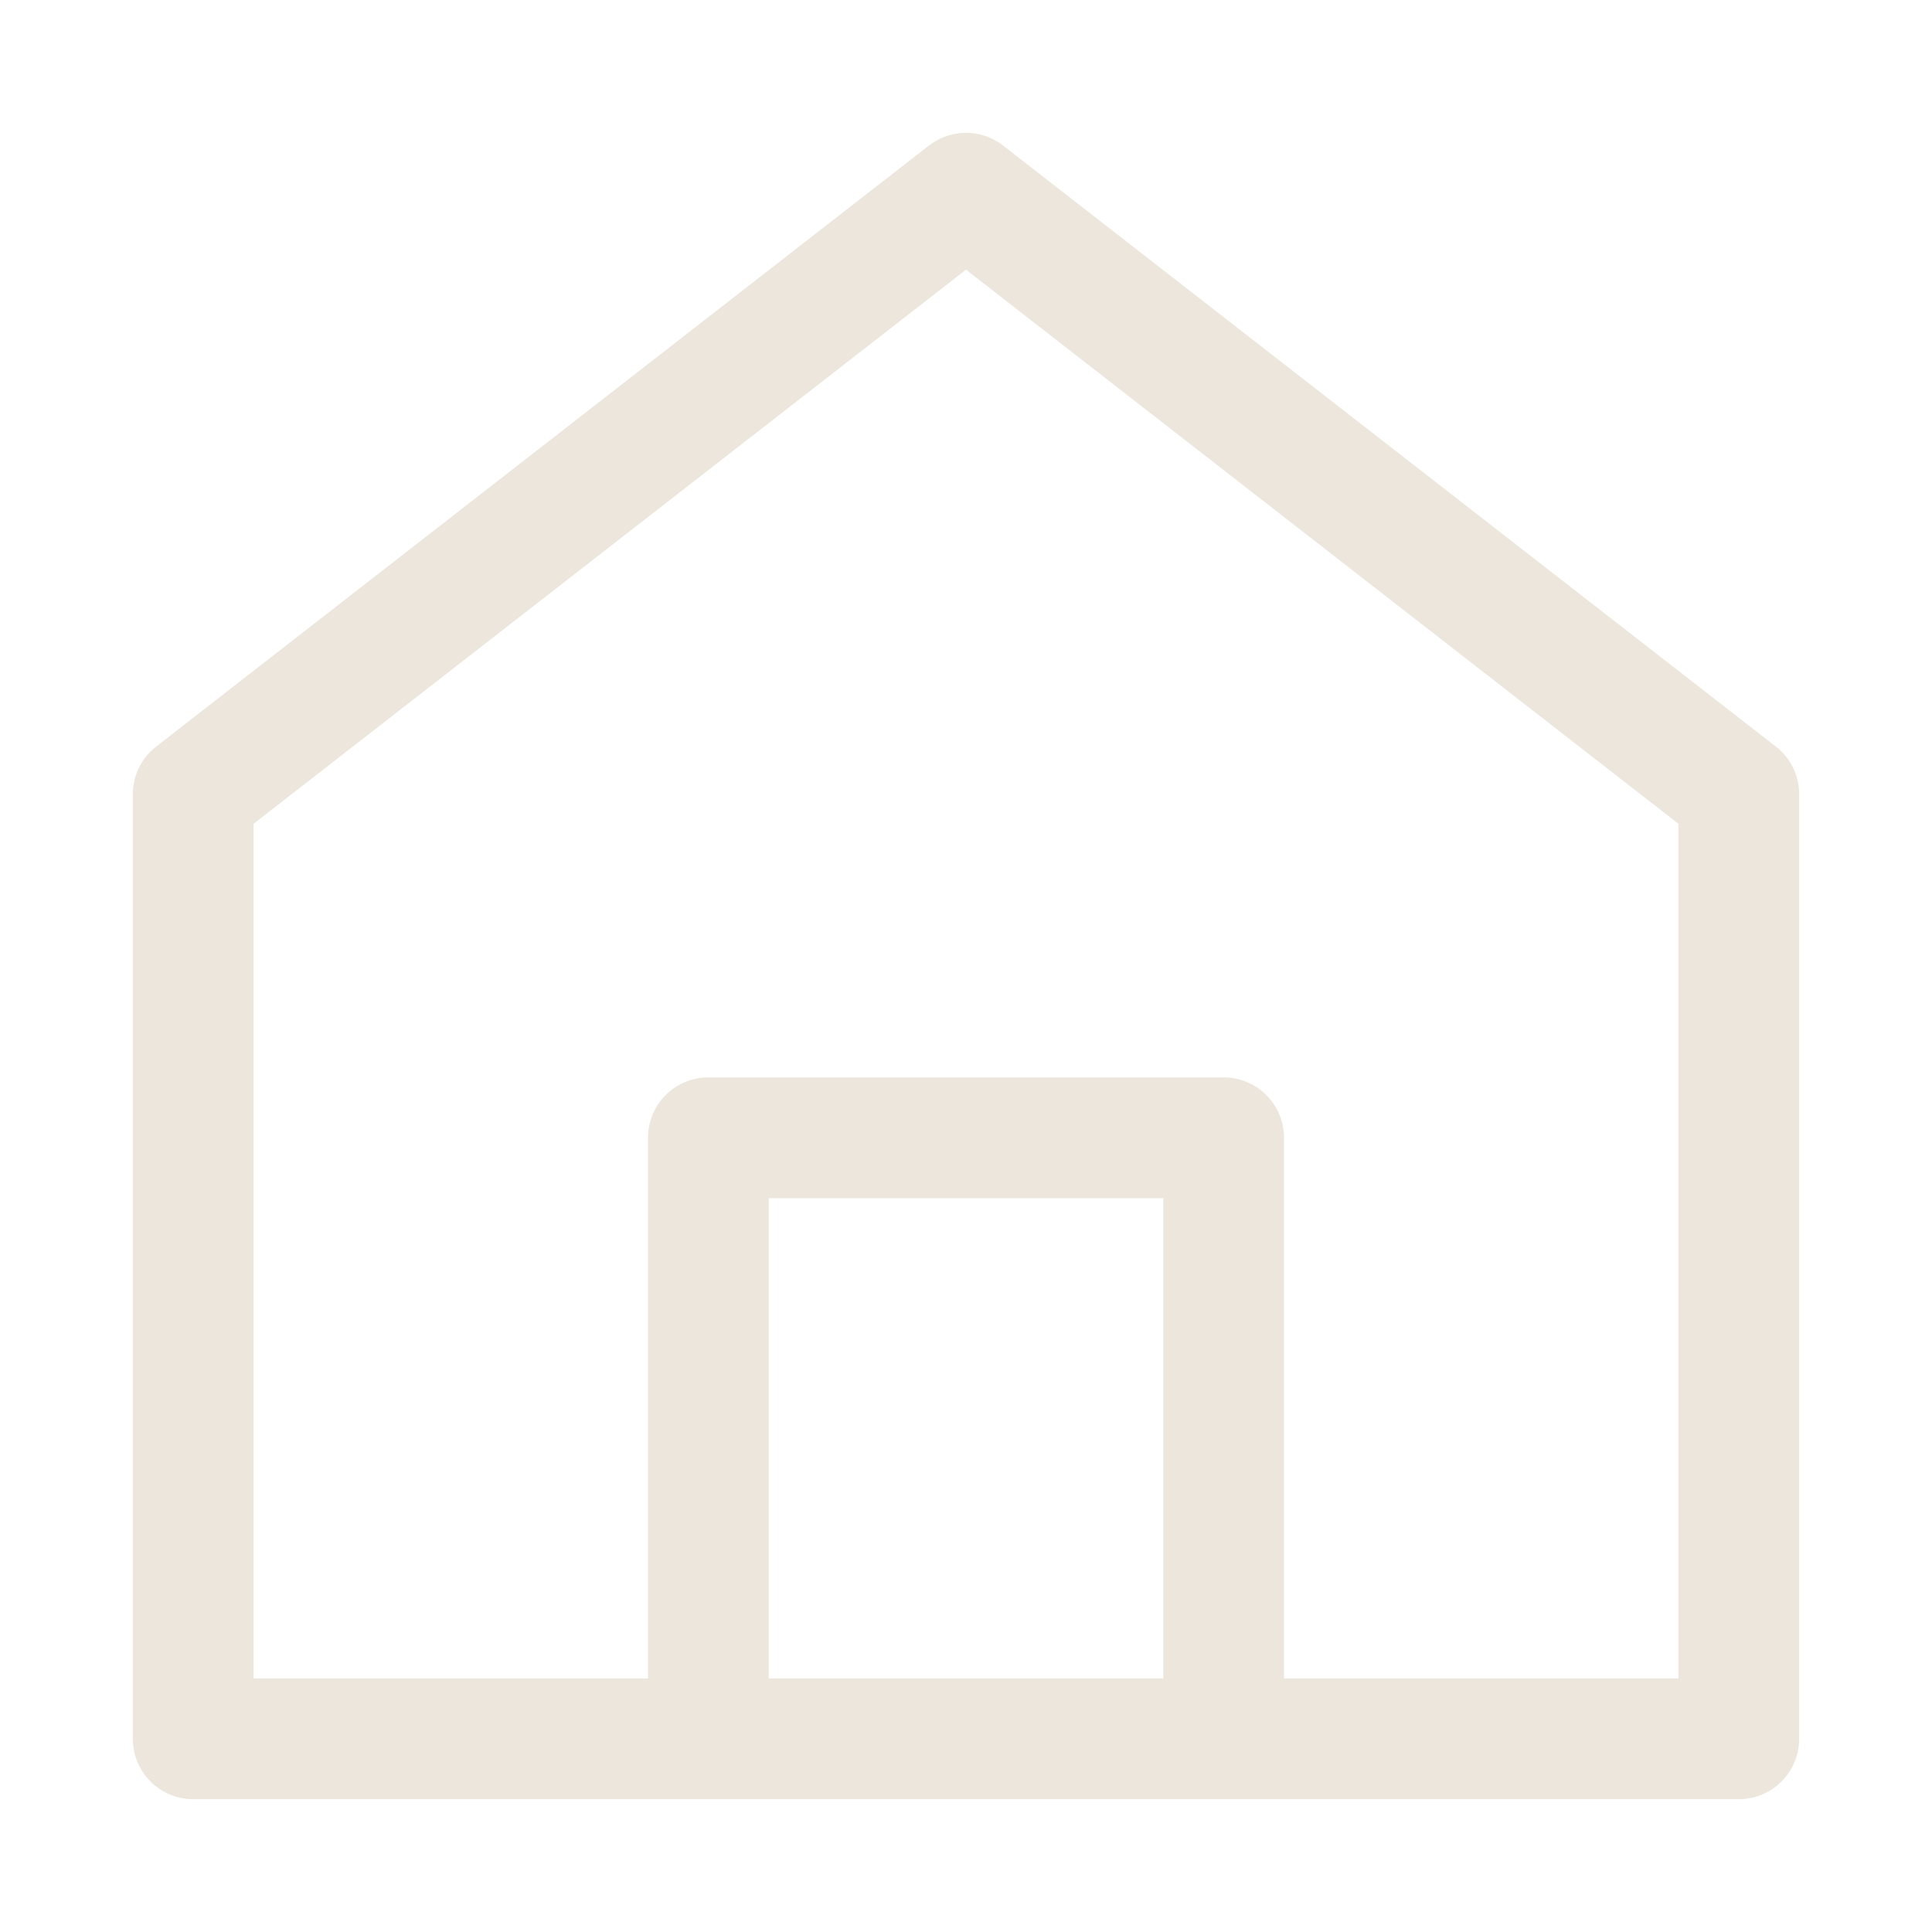
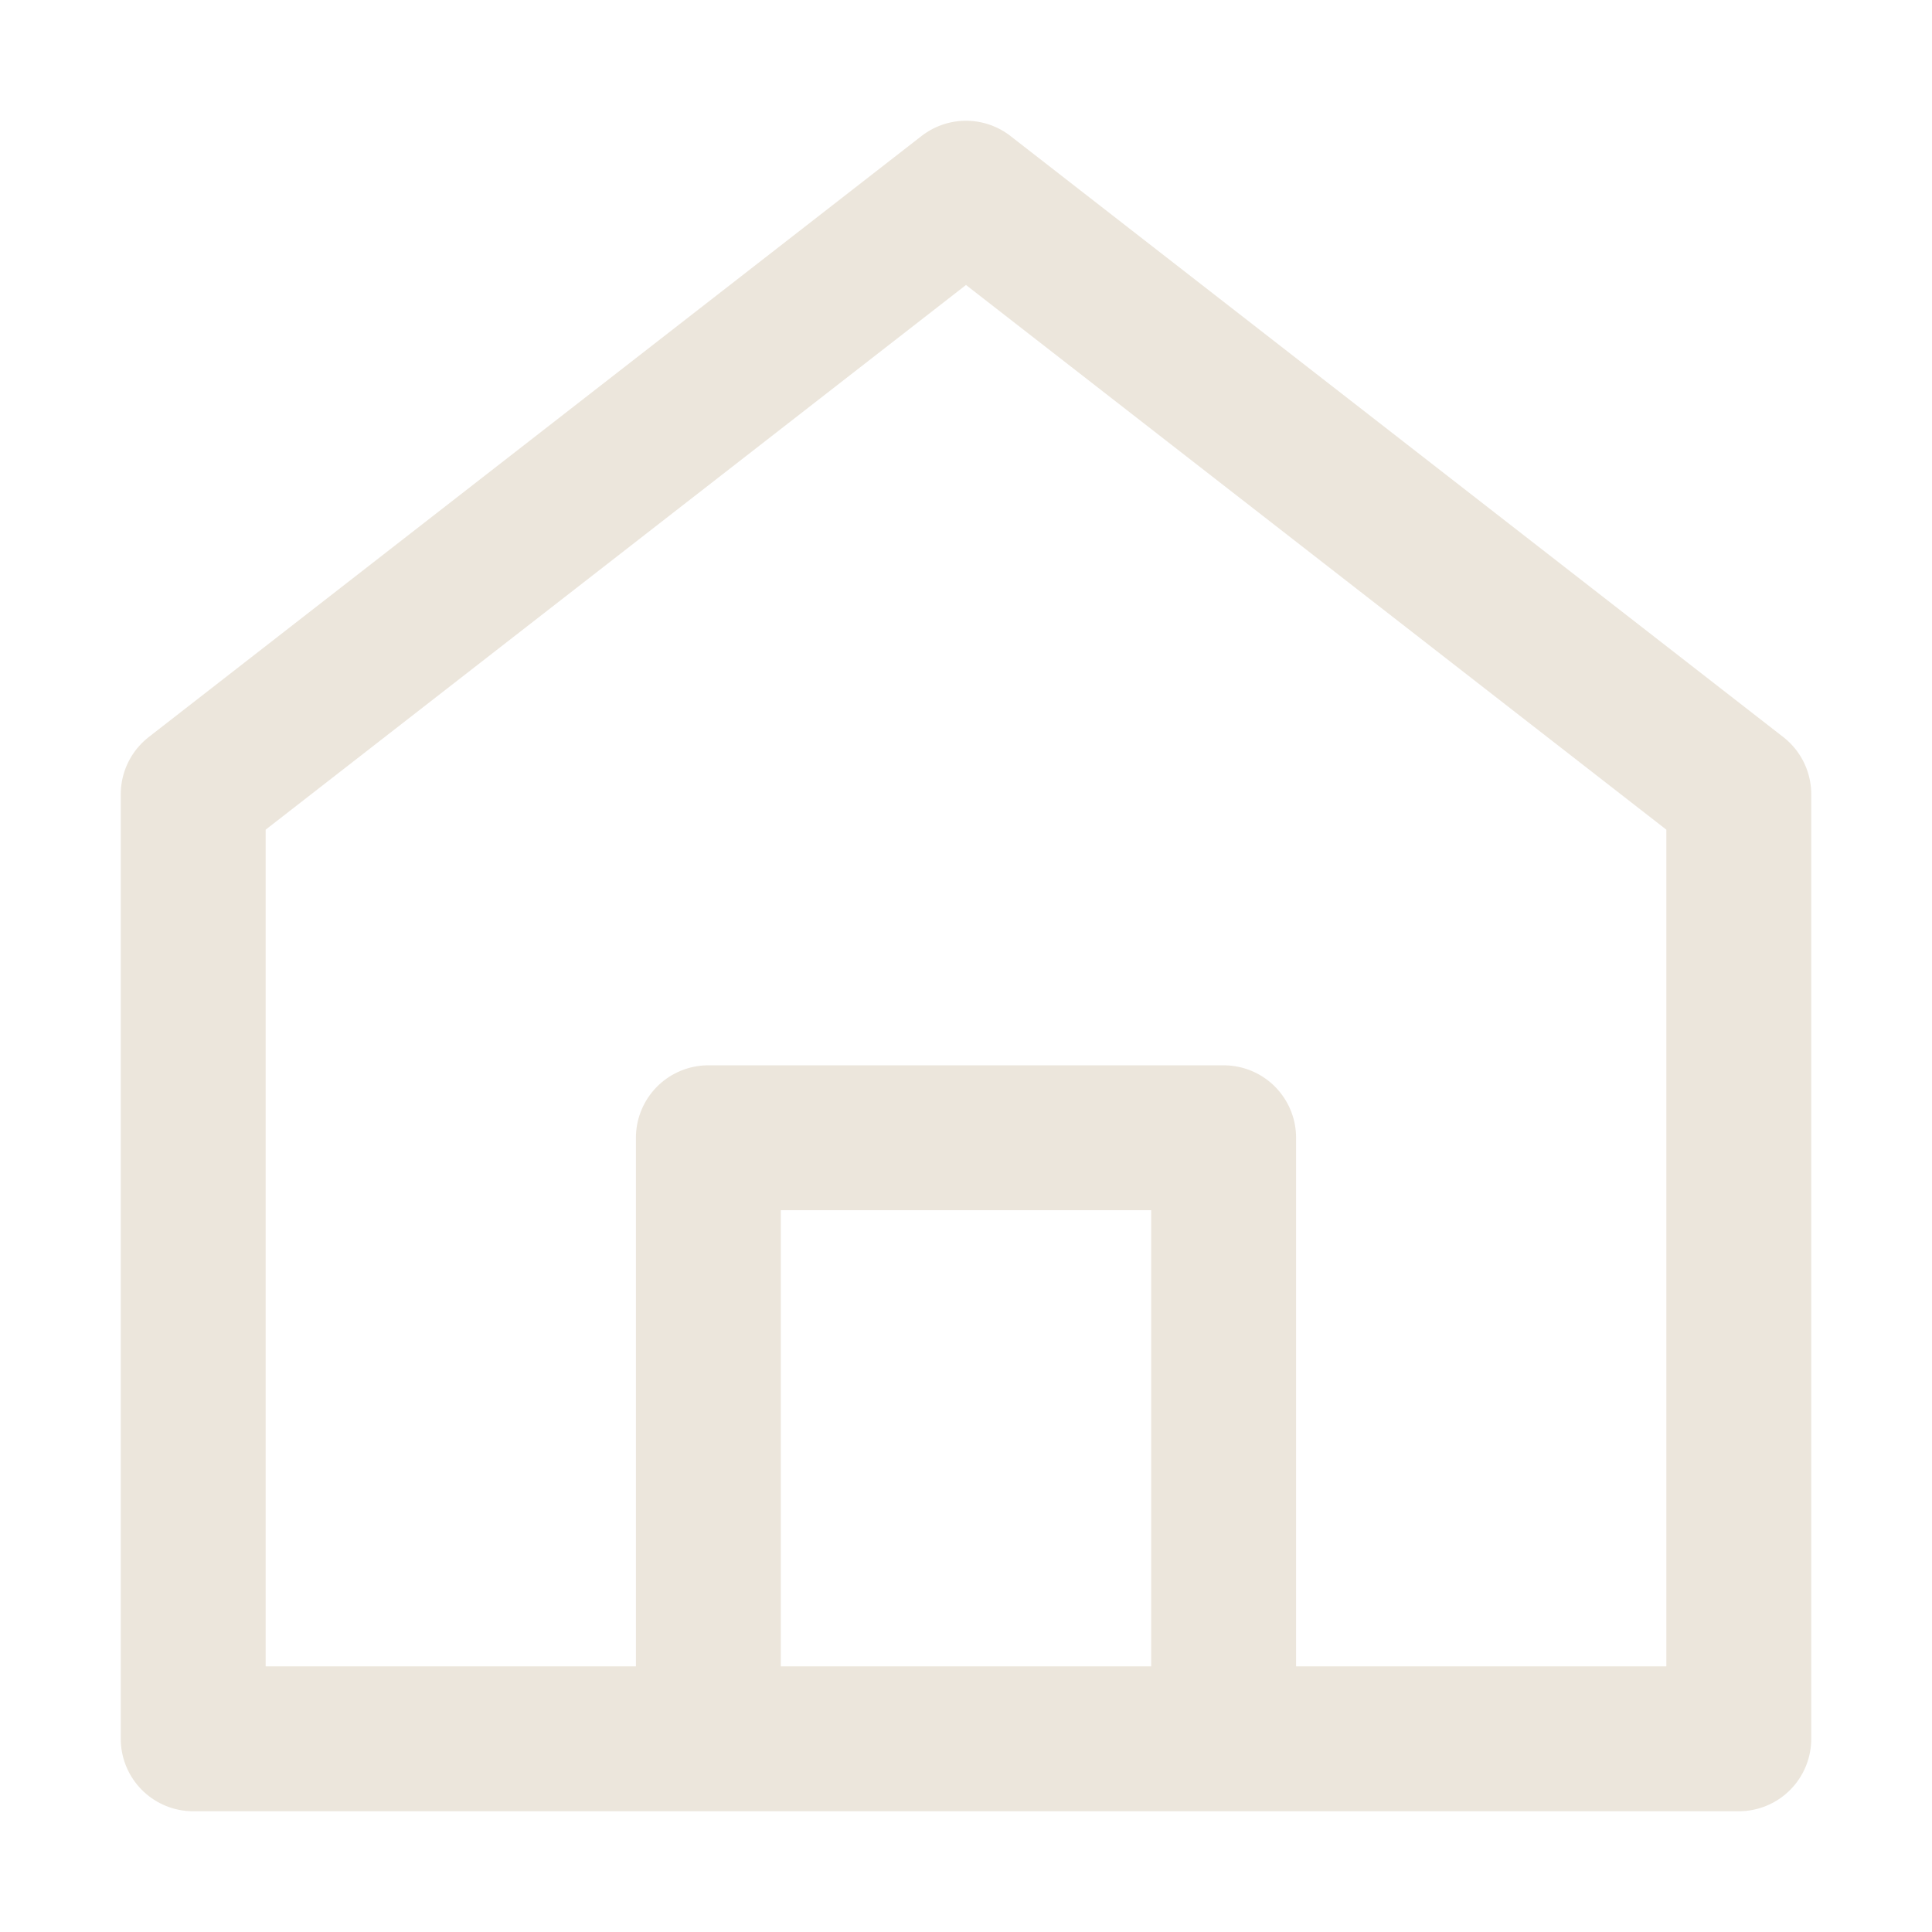
<svg xmlns="http://www.w3.org/2000/svg" width="20" height="20" viewBox="0 0 20 20" fill="none">
-   <path d="M7.333 18V11.778H12.667V18M2 8.222L10 2L18 8.222V18H2V8.222Z" stroke="#ECE6DC" stroke-width="1.25" stroke-linecap="round" stroke-linejoin="round" />
+   <path d="M7.333 18V11.778H12.667V18M2 8.222L10 2L18 8.222V18H2V8.222Z" stroke="#ECE6DC" stroke-width="1.5" stroke-linecap="round" stroke-linejoin="round" />
</svg>
